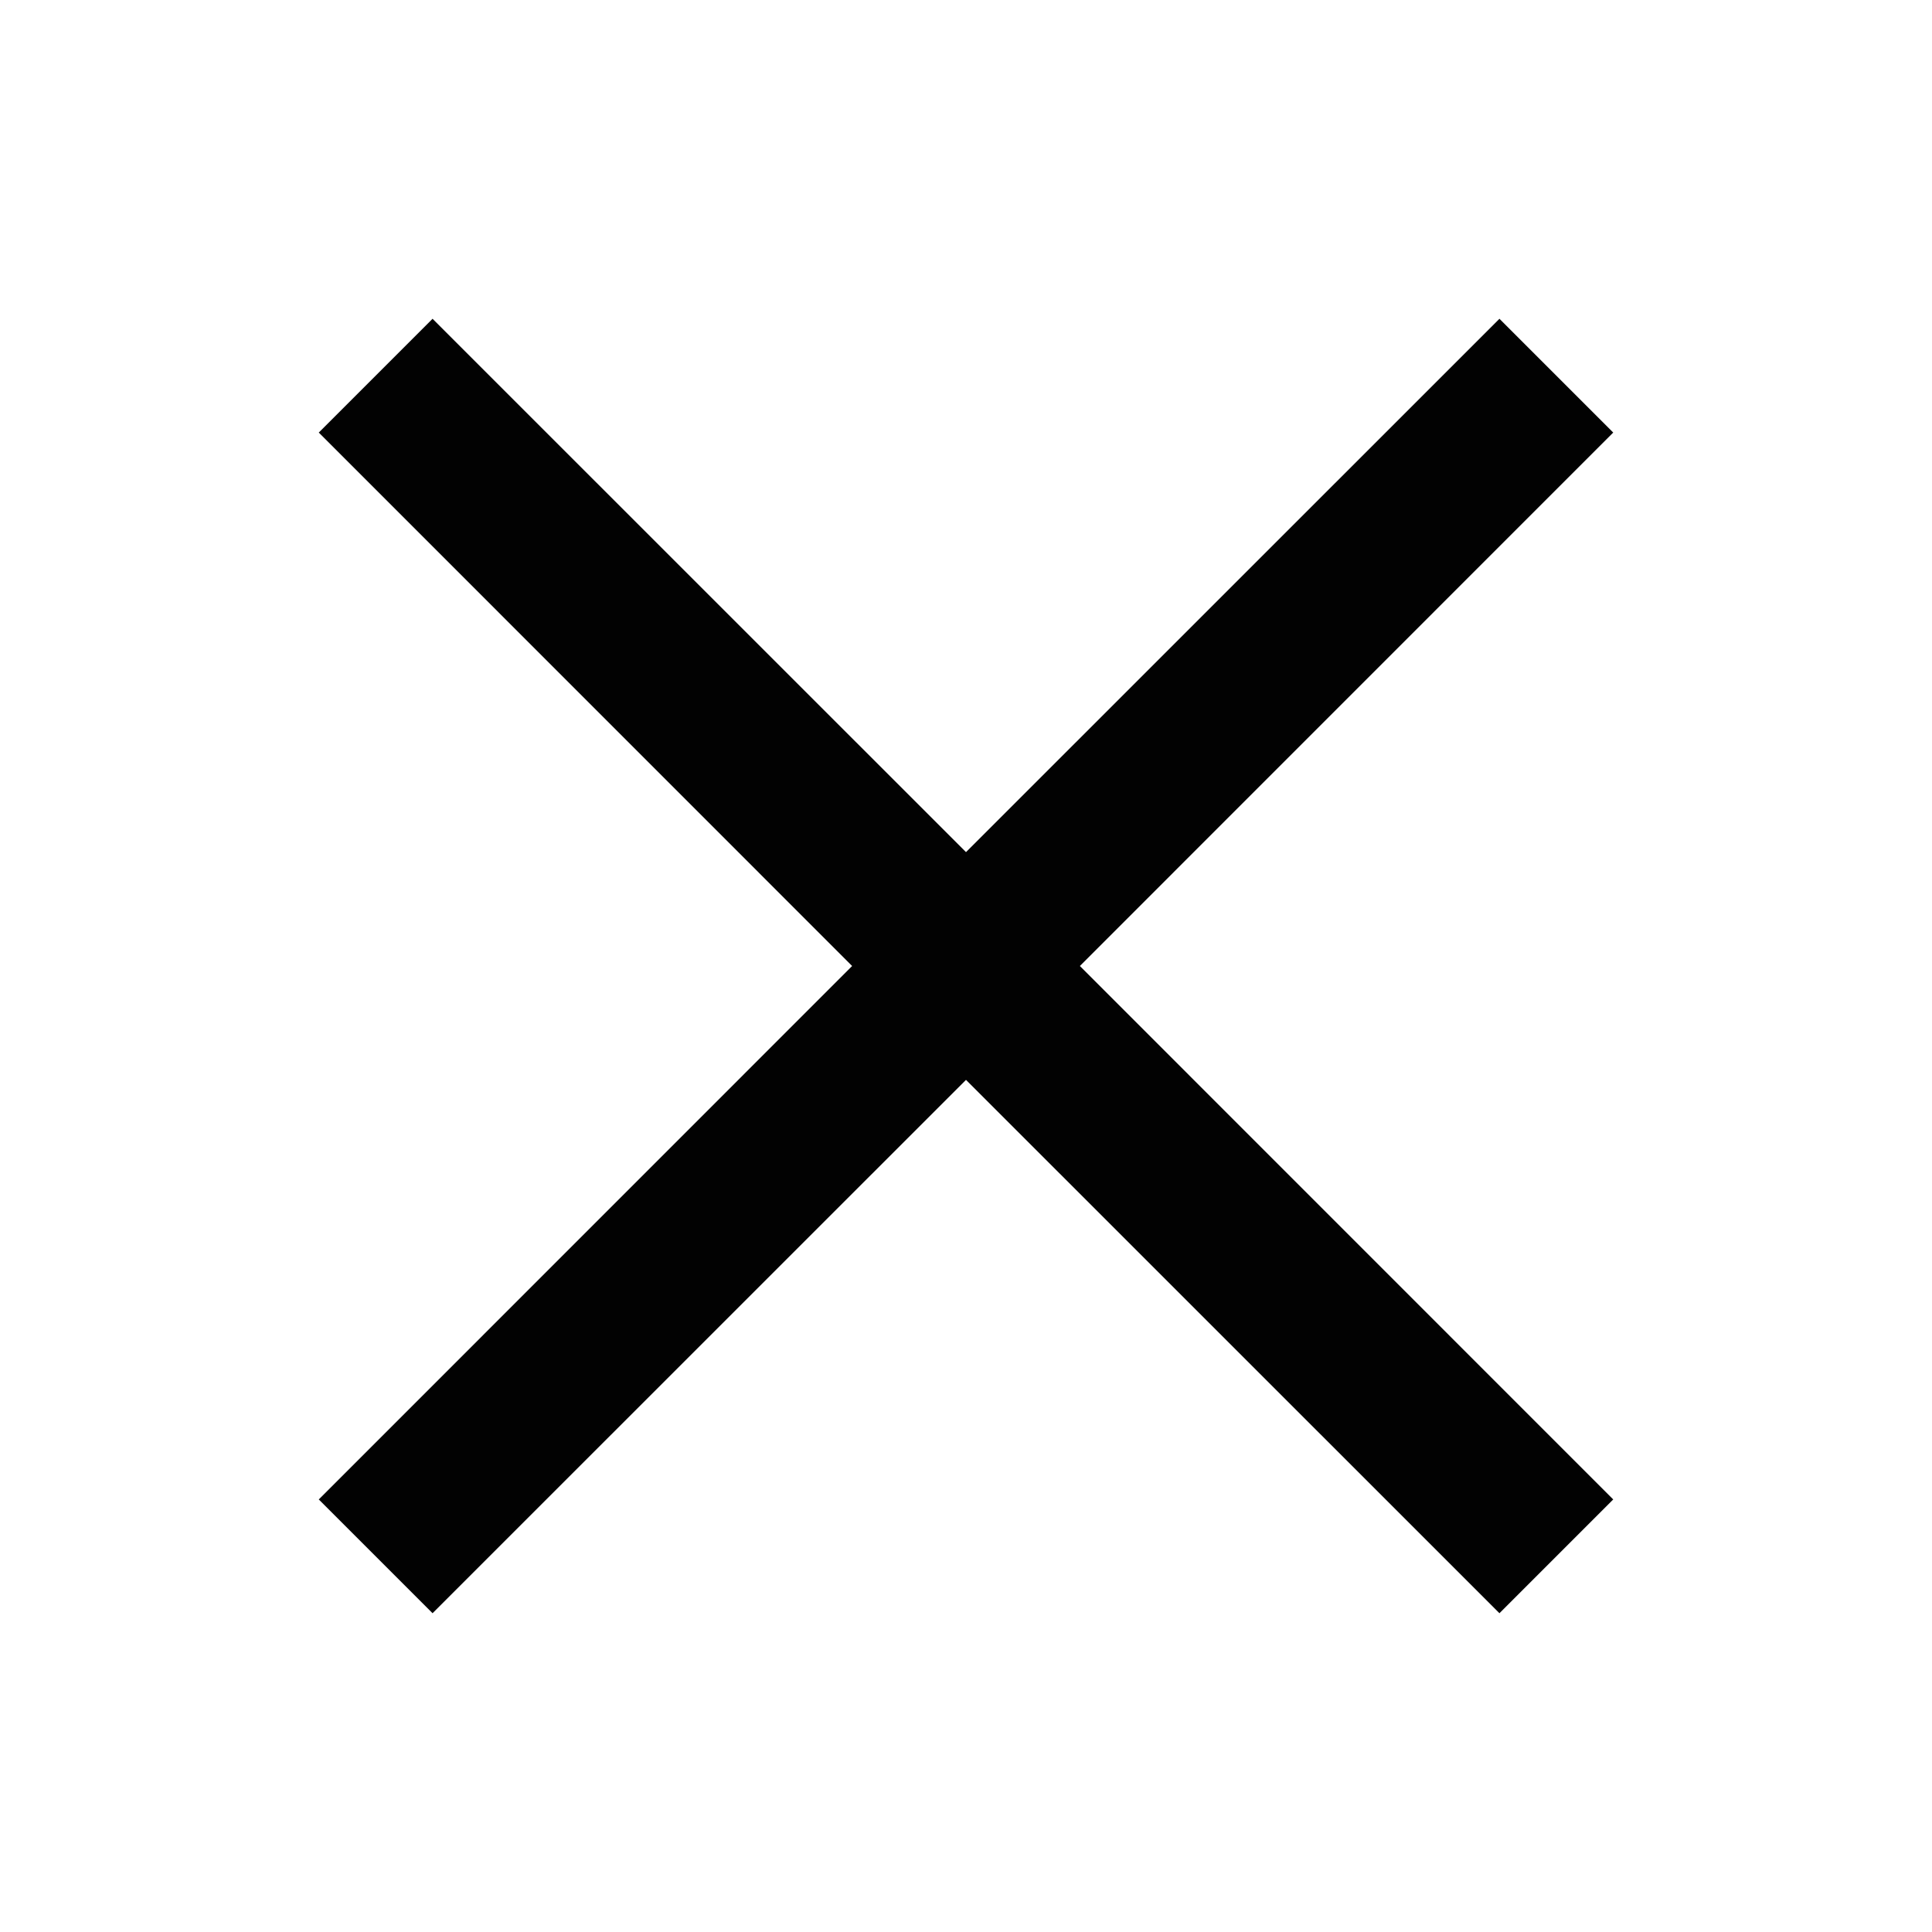
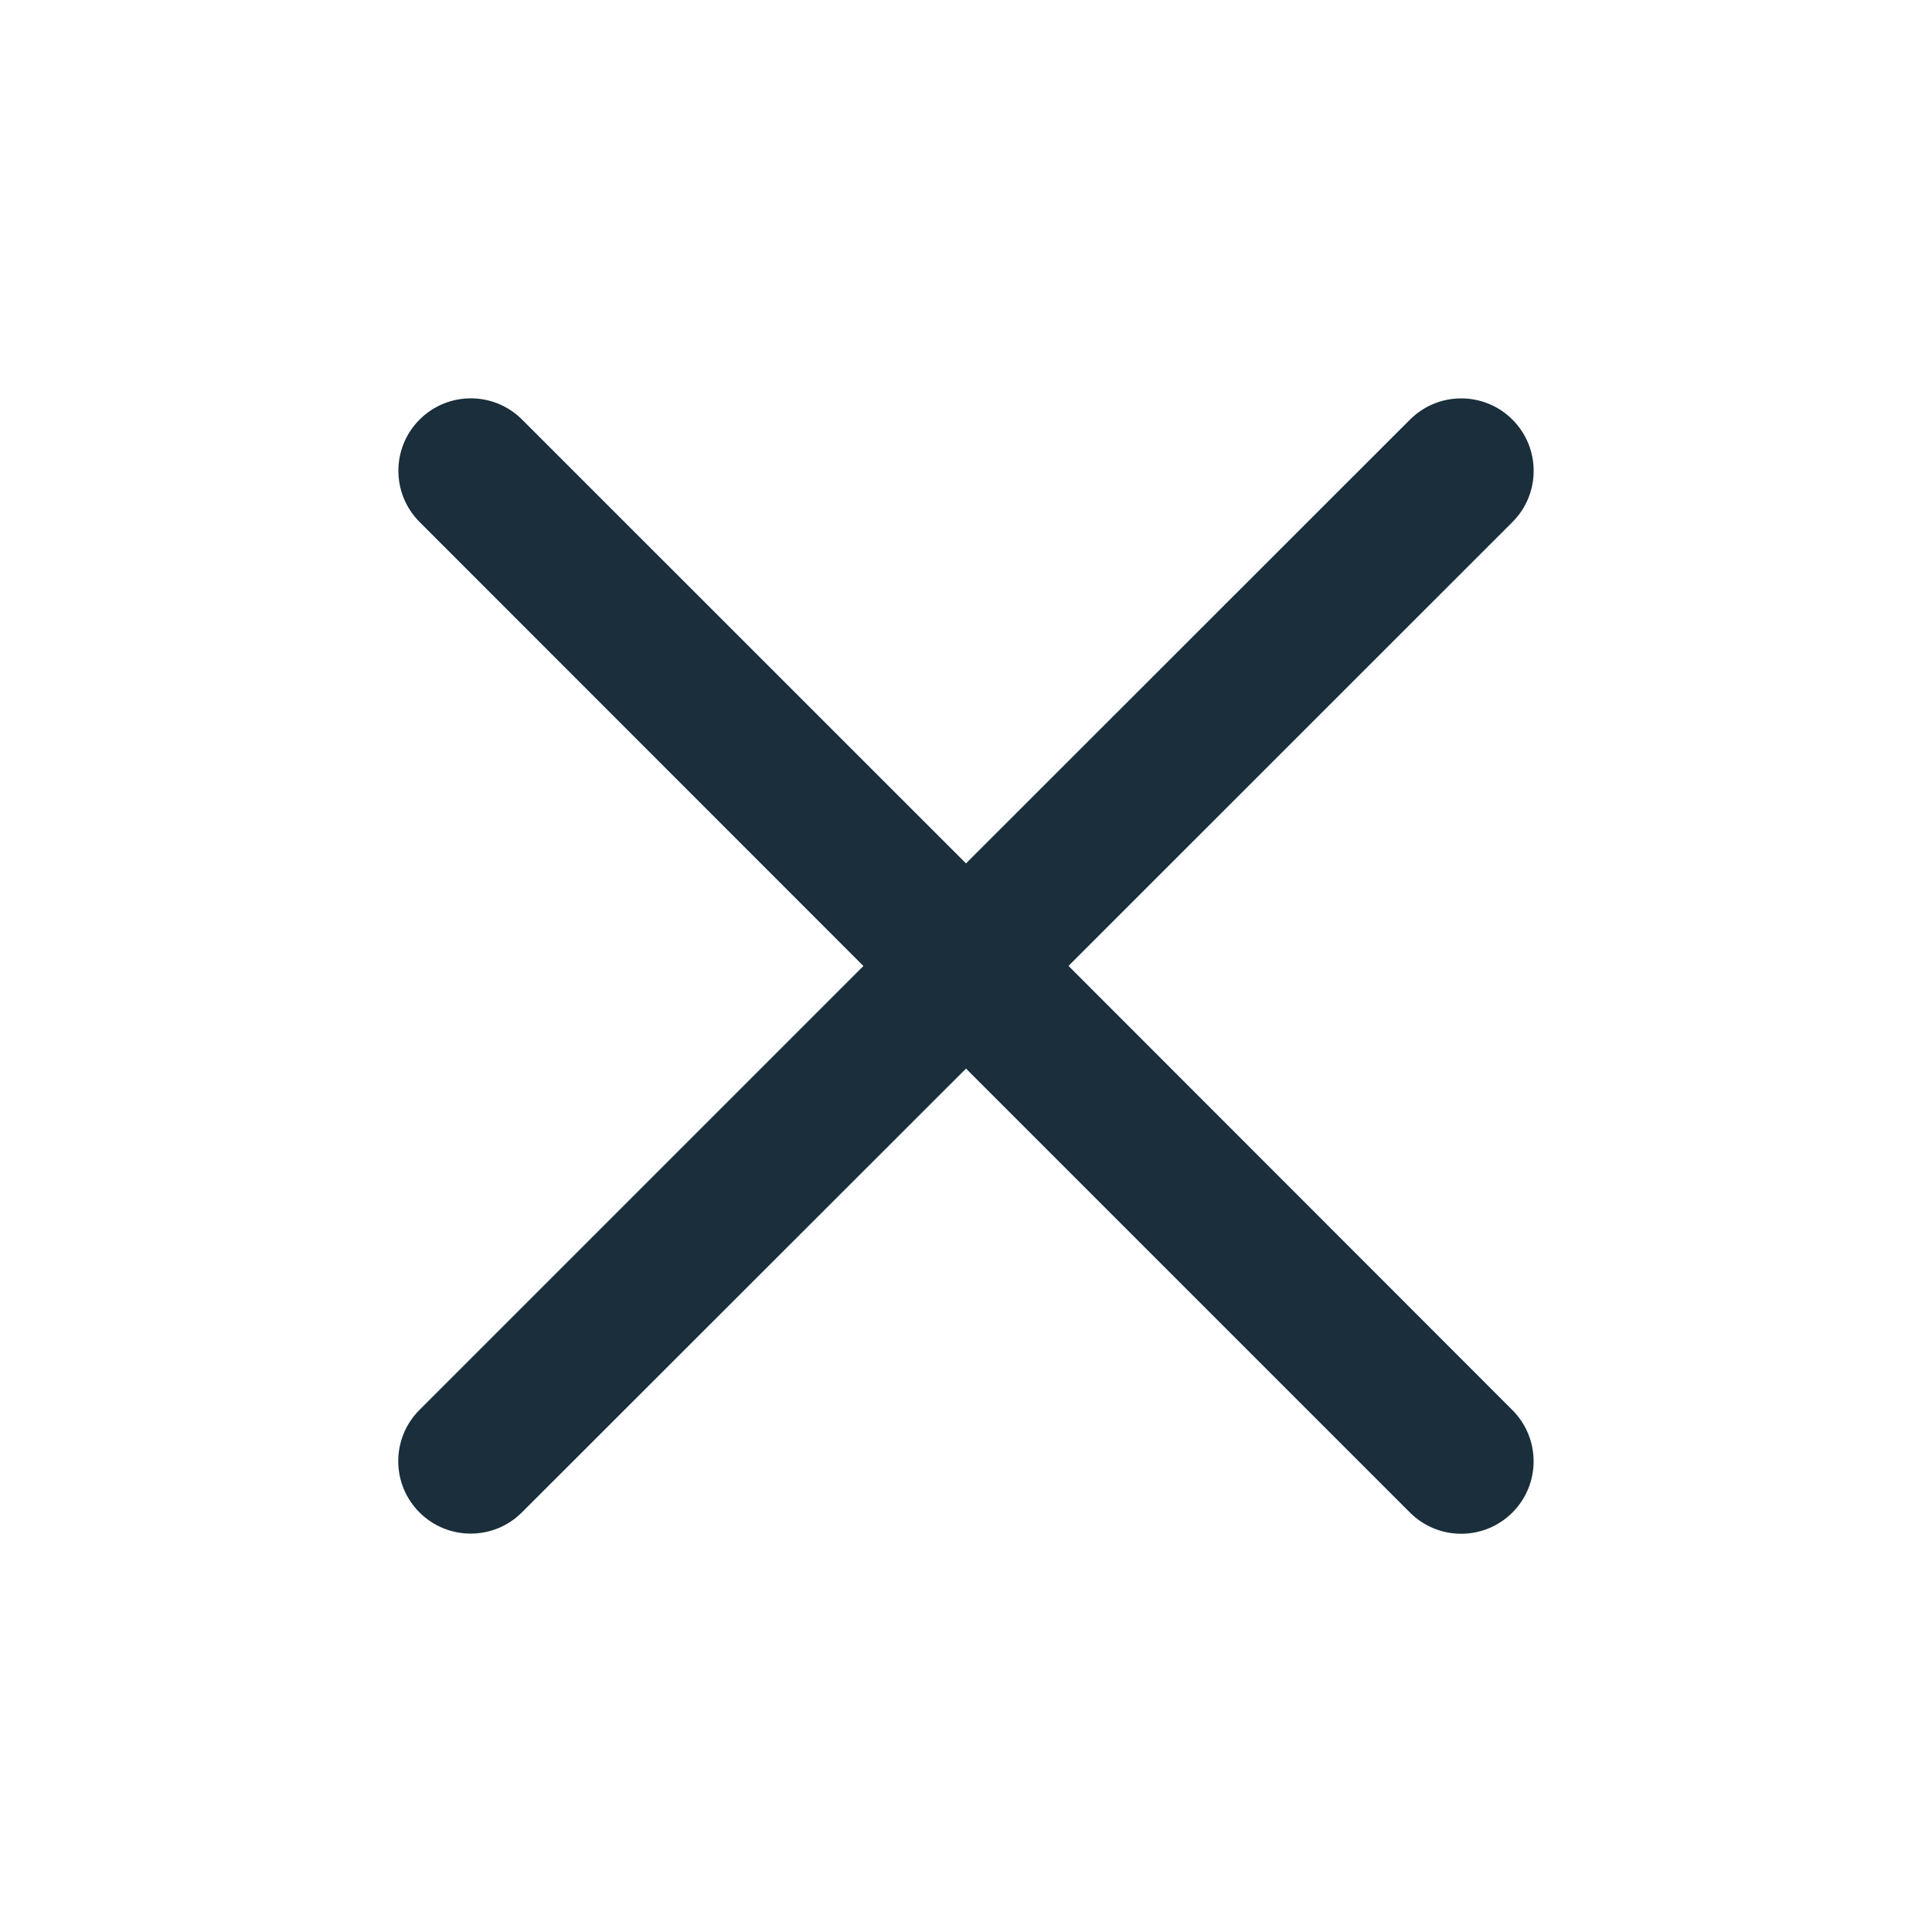
- <svg xmlns="http://www.w3.org/2000/svg" viewBox="0 0 18 18">
-   <path fill="#020202" d="M15.03 4.03l-1.06-1.06L9 7.939 4.03 2.97 2.97 4.03 7.939 9 2.97 13.97l1.06 1.06L9 10.061l4.97 4.969 1.06-1.06L10.061 9z" />
+ <svg xmlns="http://www.w3.org/2000/svg" width="20" height="20" viewBox="0 0 20 20">
+   <path d="M11.06 10l4.597-4.596a.749.749 0 1 0-1.061-1.06L10 8.938 5.404 4.343a.749.749 0 1 0-1.06 1.061L8.938 10l-4.596 4.596a.749.749 0 1 0 1.061 1.06L10 11.062l4.596 4.596a.749.749 0 1 0 1.06-1.061L11.062 10z" fill="#1A2E3B" fill-rule="evenodd" />
</svg>
